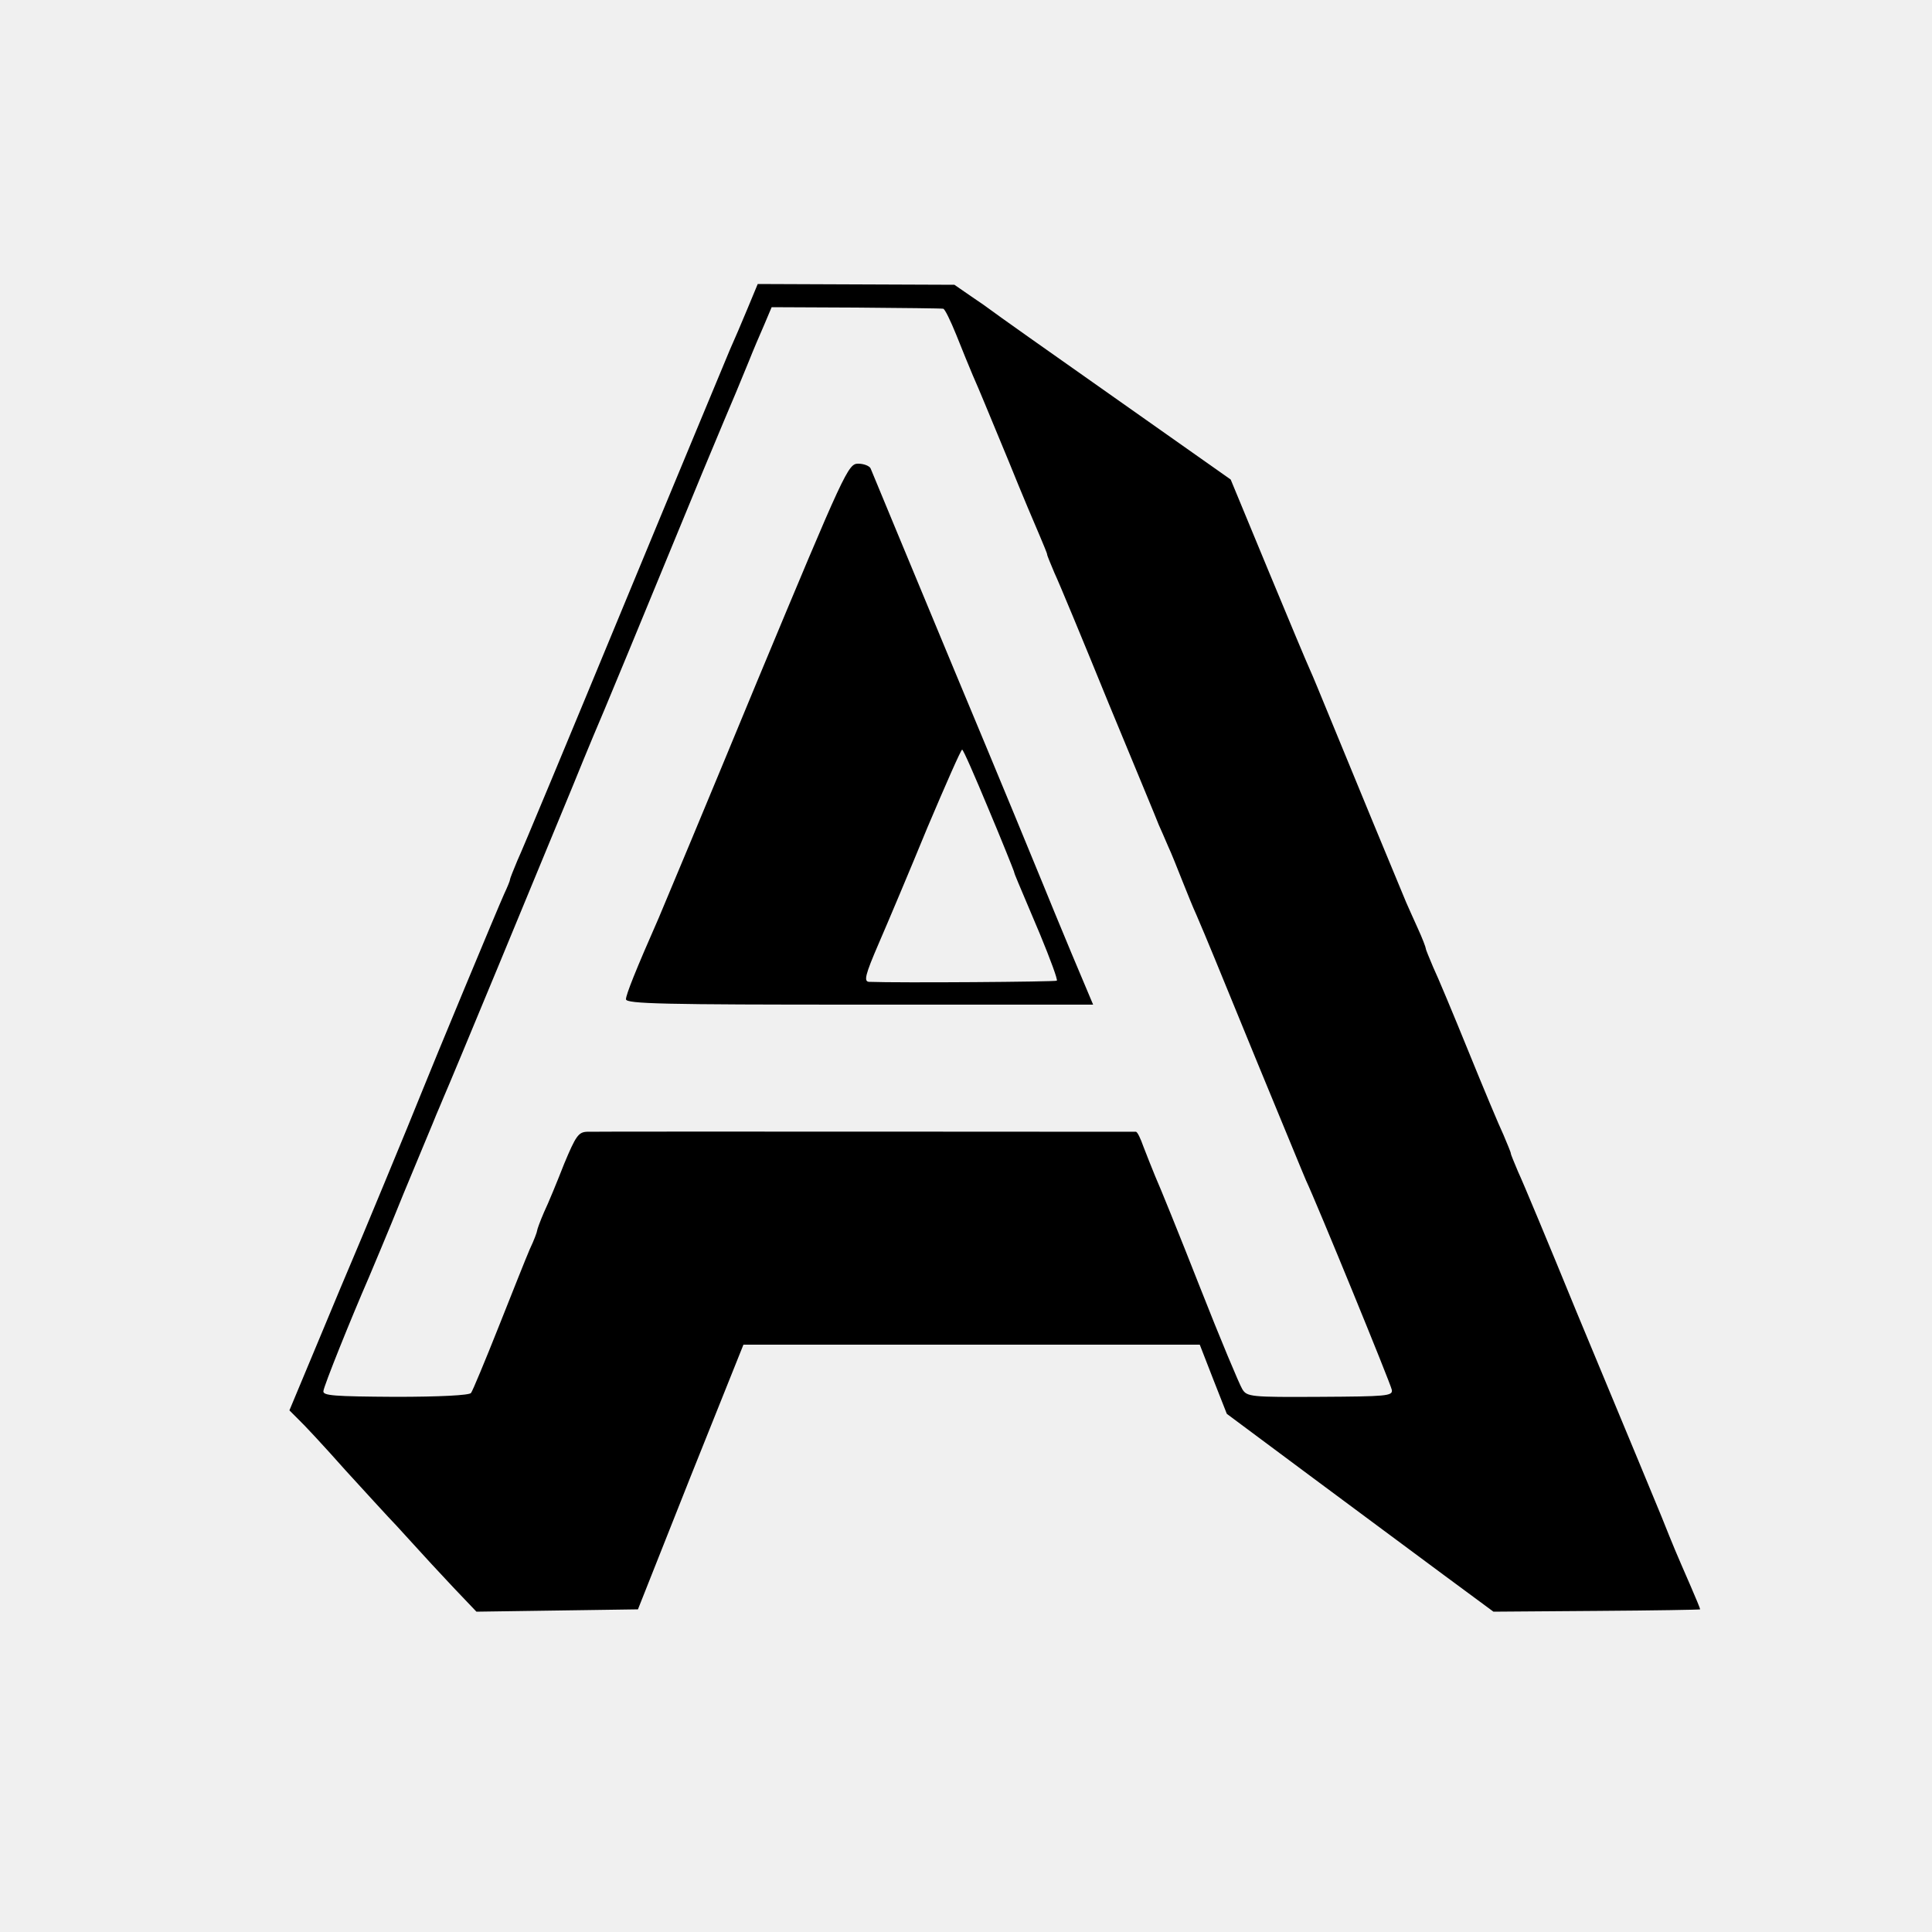
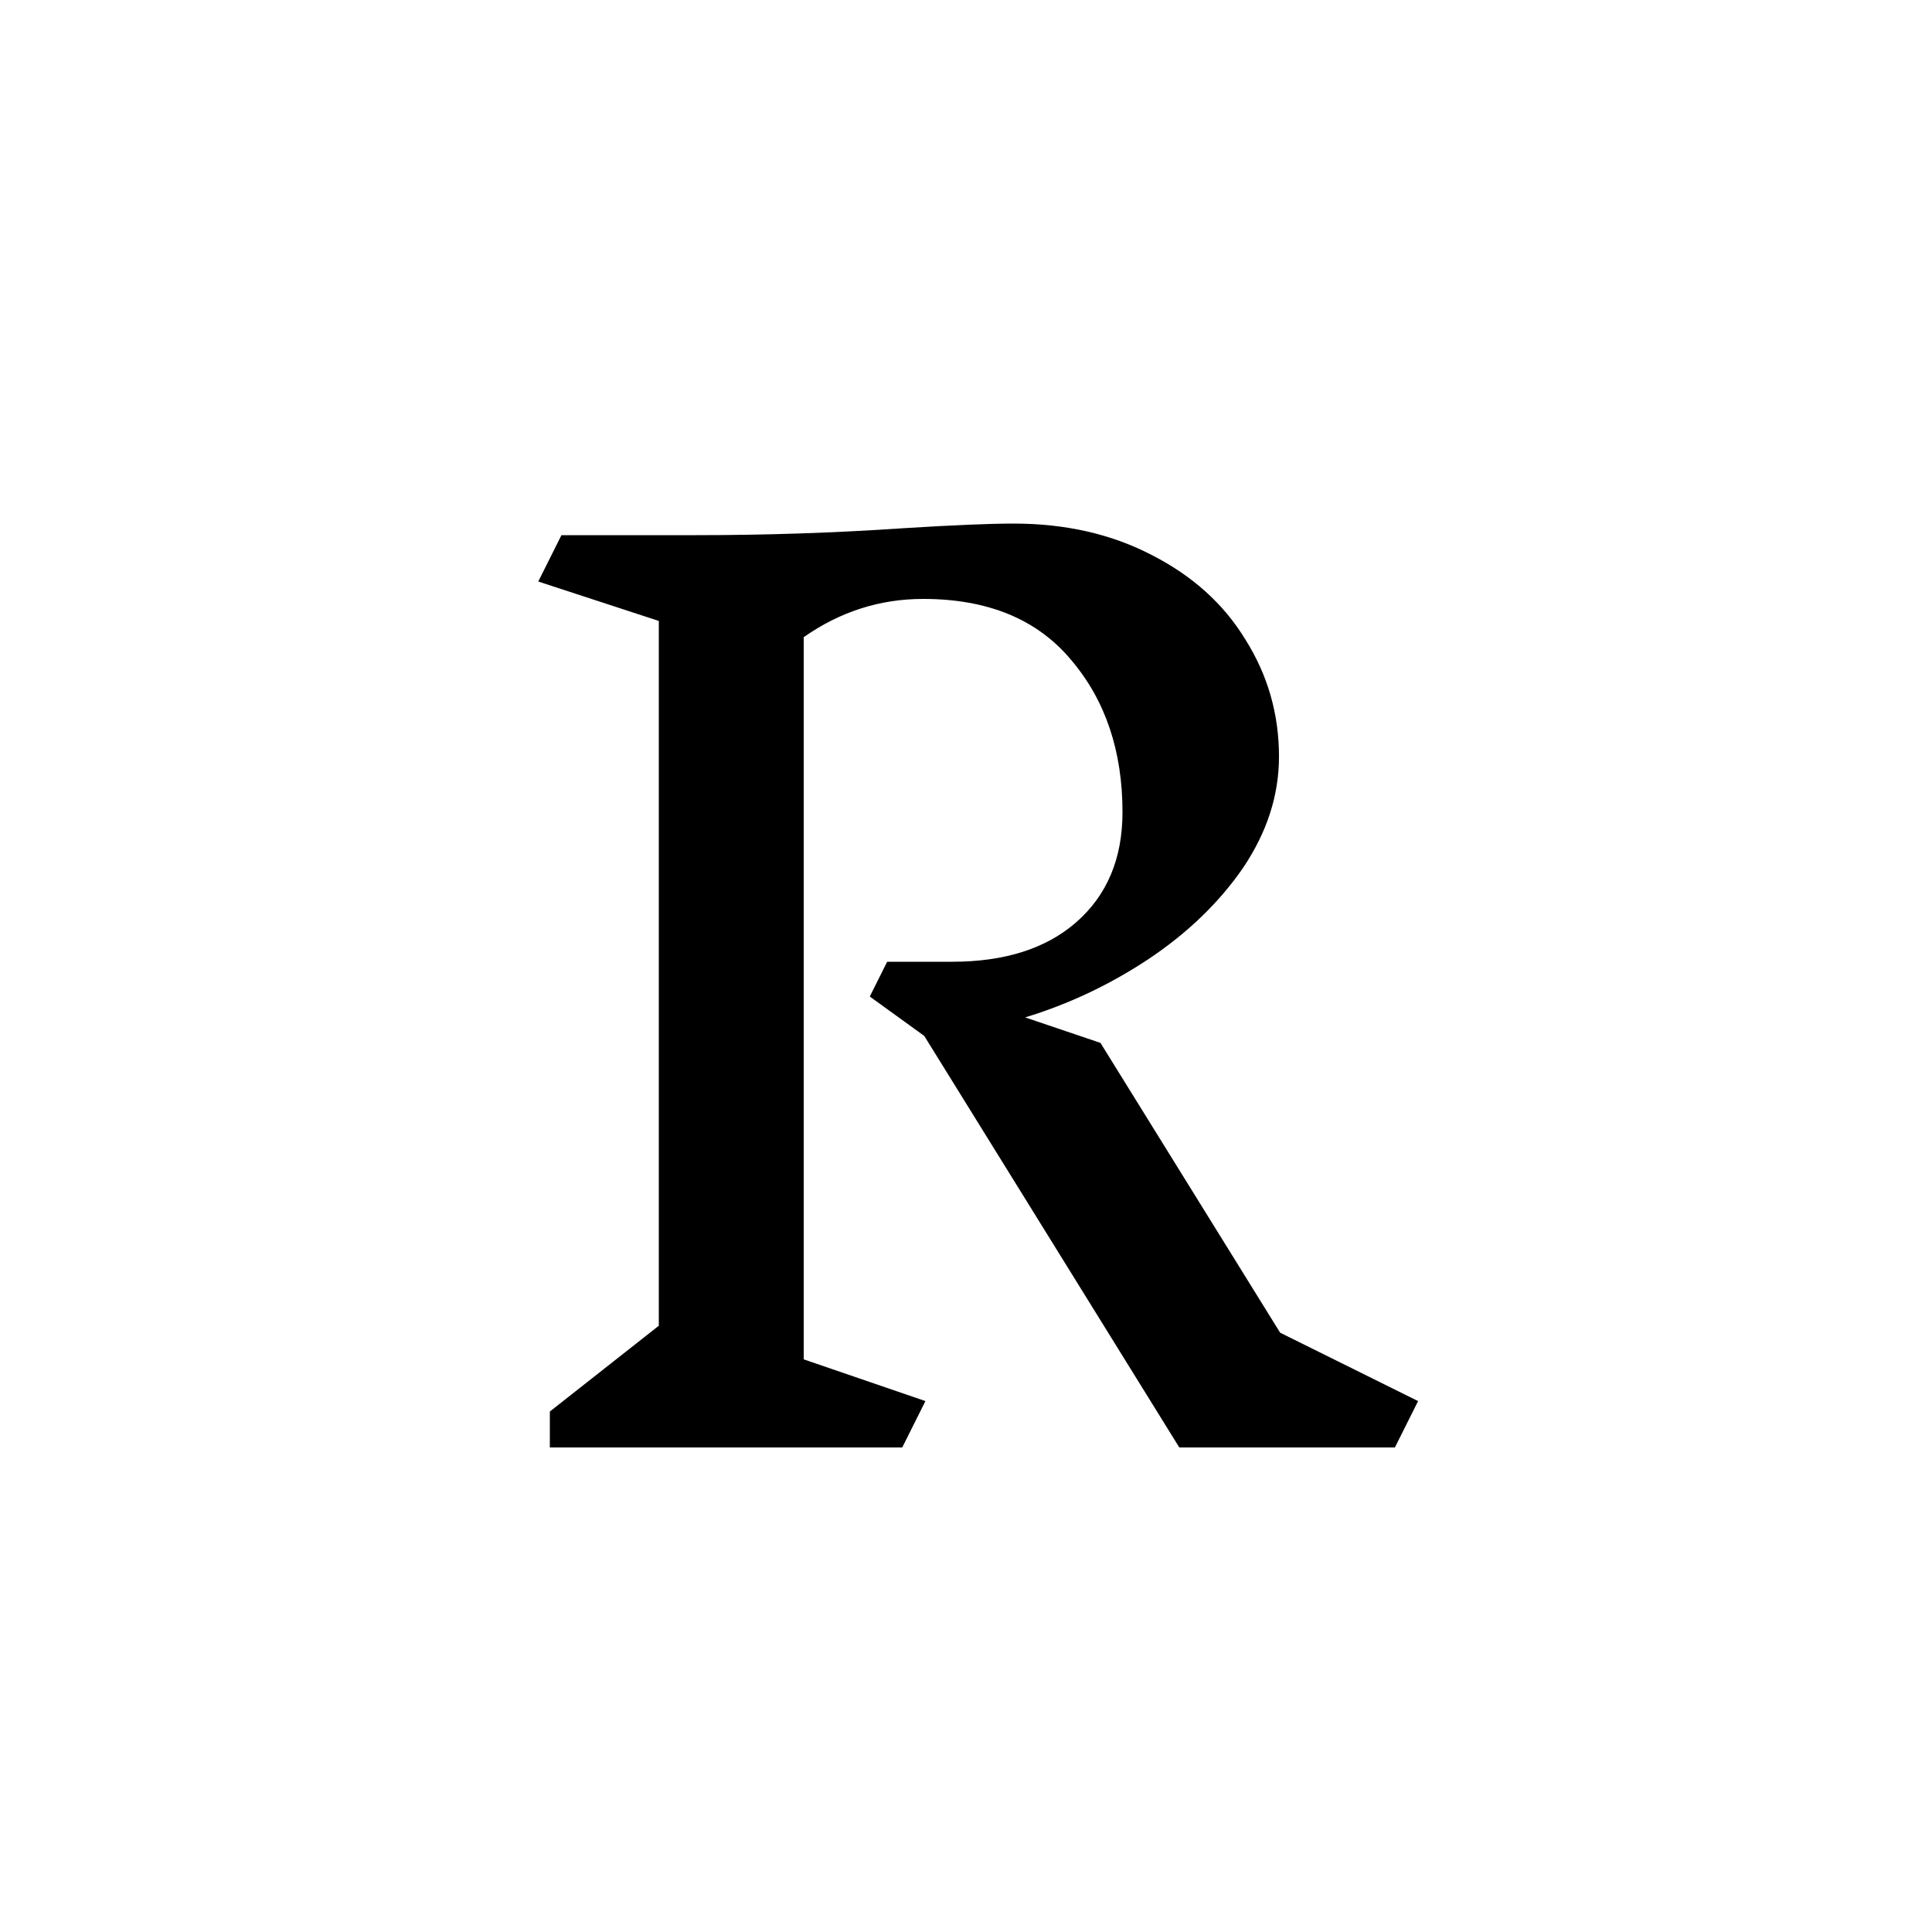
- <svg xmlns="http://www.w3.org/2000/svg" version="1.0" width="500pt" height="500pt" viewBox="0 0 500 500" preserveAspectRatio="xMidYMid meet">
-   <g transform="translate(0,500) scale(0.1,-0.1)" fill="#000000" stroke="none">
-     <path d="M1934 4200 c-15 -36 -35 -83 -45 -105 -9 -22 -133 -319 -274 -660 -141 -341 -265 -639 -276 -662 -10 -24 -19 -46 -19 -49 0 -3 -7 -20 -15 -37 -16 -35 -186 -444 -215 -517 -22 -56 -168 -408 -180 -435 -5 -11 -43 -102 -85 -203 l-76 -182 23 -23 c13 -12 68 -71 122 -132 55 -60 105 -115 110 -120 6 -6 33 -35 60 -65 27 -30 76 -83 109 -118 l60 -63 209 3 209 3 136 343 137 342 590 0 591 0 35 -90 35 -89 215 -160 c118 -88 274 -203 345 -256 l130 -96 268 2 c147 1 267 3 267 4 0 2 -11 29 -25 61 -40 92 -41 94 -75 179 -18 44 -45 109 -60 145 -15 36 -87 209 -160 385 -72 176 -140 339 -151 362 -10 24 -19 45 -19 48 0 3 -9 24 -19 48 -11 23 -52 121 -91 217 -39 96 -80 194 -91 217 -10 24 -19 45 -19 48 0 3 -9 27 -21 53 -12 26 -25 56 -30 67 -12 28 -154 372 -199 482 -21 51 -43 105 -50 120 -7 15 -56 132 -109 260 l-96 232 -305 215 c-168 118 -309 218 -315 223 -5 4 -29 21 -53 37 l-42 29 -255 1 -254 1 -27 -65z m507 1 c4 0 19 -31 34 -68 15 -38 34 -84 42 -103 24 -55 28 -66 94 -225 33 -82 70 -169 80 -192 10 -24 19 -45 19 -48 0 -3 9 -24 19 -48 11 -23 74 -175 140 -337 67 -162 126 -304 130 -315 5 -11 16 -36 24 -55 9 -19 25 -60 37 -90 12 -30 28 -70 36 -87 30 -70 45 -107 158 -383 65 -157 121 -294 126 -305 27 -57 220 -528 222 -542 3 -16 -15 -17 -186 -18 -179 -1 -189 0 -201 20 -7 11 -57 130 -110 265 -53 135 -105 263 -115 285 -9 22 -23 57 -31 78 -7 20 -15 37 -19 38 -8 0 -1391 1 -1421 0 -22 -1 -29 -11 -59 -83 -18 -46 -41 -102 -52 -125 -10 -23 -18 -45 -18 -48 0 -3 -8 -25 -19 -48 -10 -23 -46 -114 -81 -202 -35 -88 -67 -165 -71 -170 -4 -6 -81 -10 -196 -10 -159 1 -188 3 -186 15 1 13 71 187 118 295 7 17 48 113 89 215 42 102 81 194 85 205 5 11 13 31 19 45 17 38 255 613 334 805 38 94 76 184 83 200 12 28 69 166 254 615 40 96 79 189 86 205 7 17 22 53 33 80 11 28 29 70 40 95 l19 45 219 -1 c120 -1 222 -2 225 -3z" />
-     <path d="M1960 3238 c-128 -310 -243 -585 -255 -613 -59 -134 -85 -199 -85 -211 0 -12 99 -14 604 -14 l605 0 -56 133 c-30 72 -63 152 -73 177 -10 25 -113 275 -230 555 -117 281 -214 516 -217 523 -3 6 -17 12 -32 12 -26 0 -34 -17 -261 -562z m598 -331 c35 -83 64 -156 66 -162 3 -12 5 -14 68 -164 26 -63 46 -117 43 -119 -3 -3 -409 -6 -486 -3 -14 1 -10 18 25 99 23 53 80 188 126 300 47 111 87 202 90 202 3 0 33 -69 68 -153z" />
-   </g>
+ <svg xmlns="http://www.w3.org/2000/svg" width="500" height="500" viewBox="0 0 500 500" fill="none">
+   <rect width="500" height="500" fill="white" />
+   <path d="M361 374.6H305.2L239.2 268.1L225.1 257.9L229.6 248.9H246.4C260 248.9 270.7 245.5 278.5 238.7C286.5 231.7 290.5 222.2 290.5 210.2C290.5 194.4 286.1 181.3 277.3 170.9C268.5 160.3 255.7 155 238.9 155C227.7 155 217.4 158.3 208 164.9V351.8L239.5 362.6L233.5 374.6H142.3V365.3L170.5 343.1V160.7L139.3 150.5L145.3 138.5H180.1C198.3 138.5 216.2 137.9 233.8 136.7C246.6 135.9 256.1 135.5 262.3 135.5C275.7 135.5 287.6 138.2 298 143.6C308.6 149 316.7 156.3 322.3 165.5C328.1 174.7 331 184.8 331 195.8C331 205.8 327.9 215.4 321.7 224.6C315.5 233.6 307.3 241.5 297.1 248.3C287.1 254.9 276.5 259.9 265.3 263.3L284.8 269.9L331.3 344.9L367 362.6L361 374.6Z" fill="black" />
</svg>
